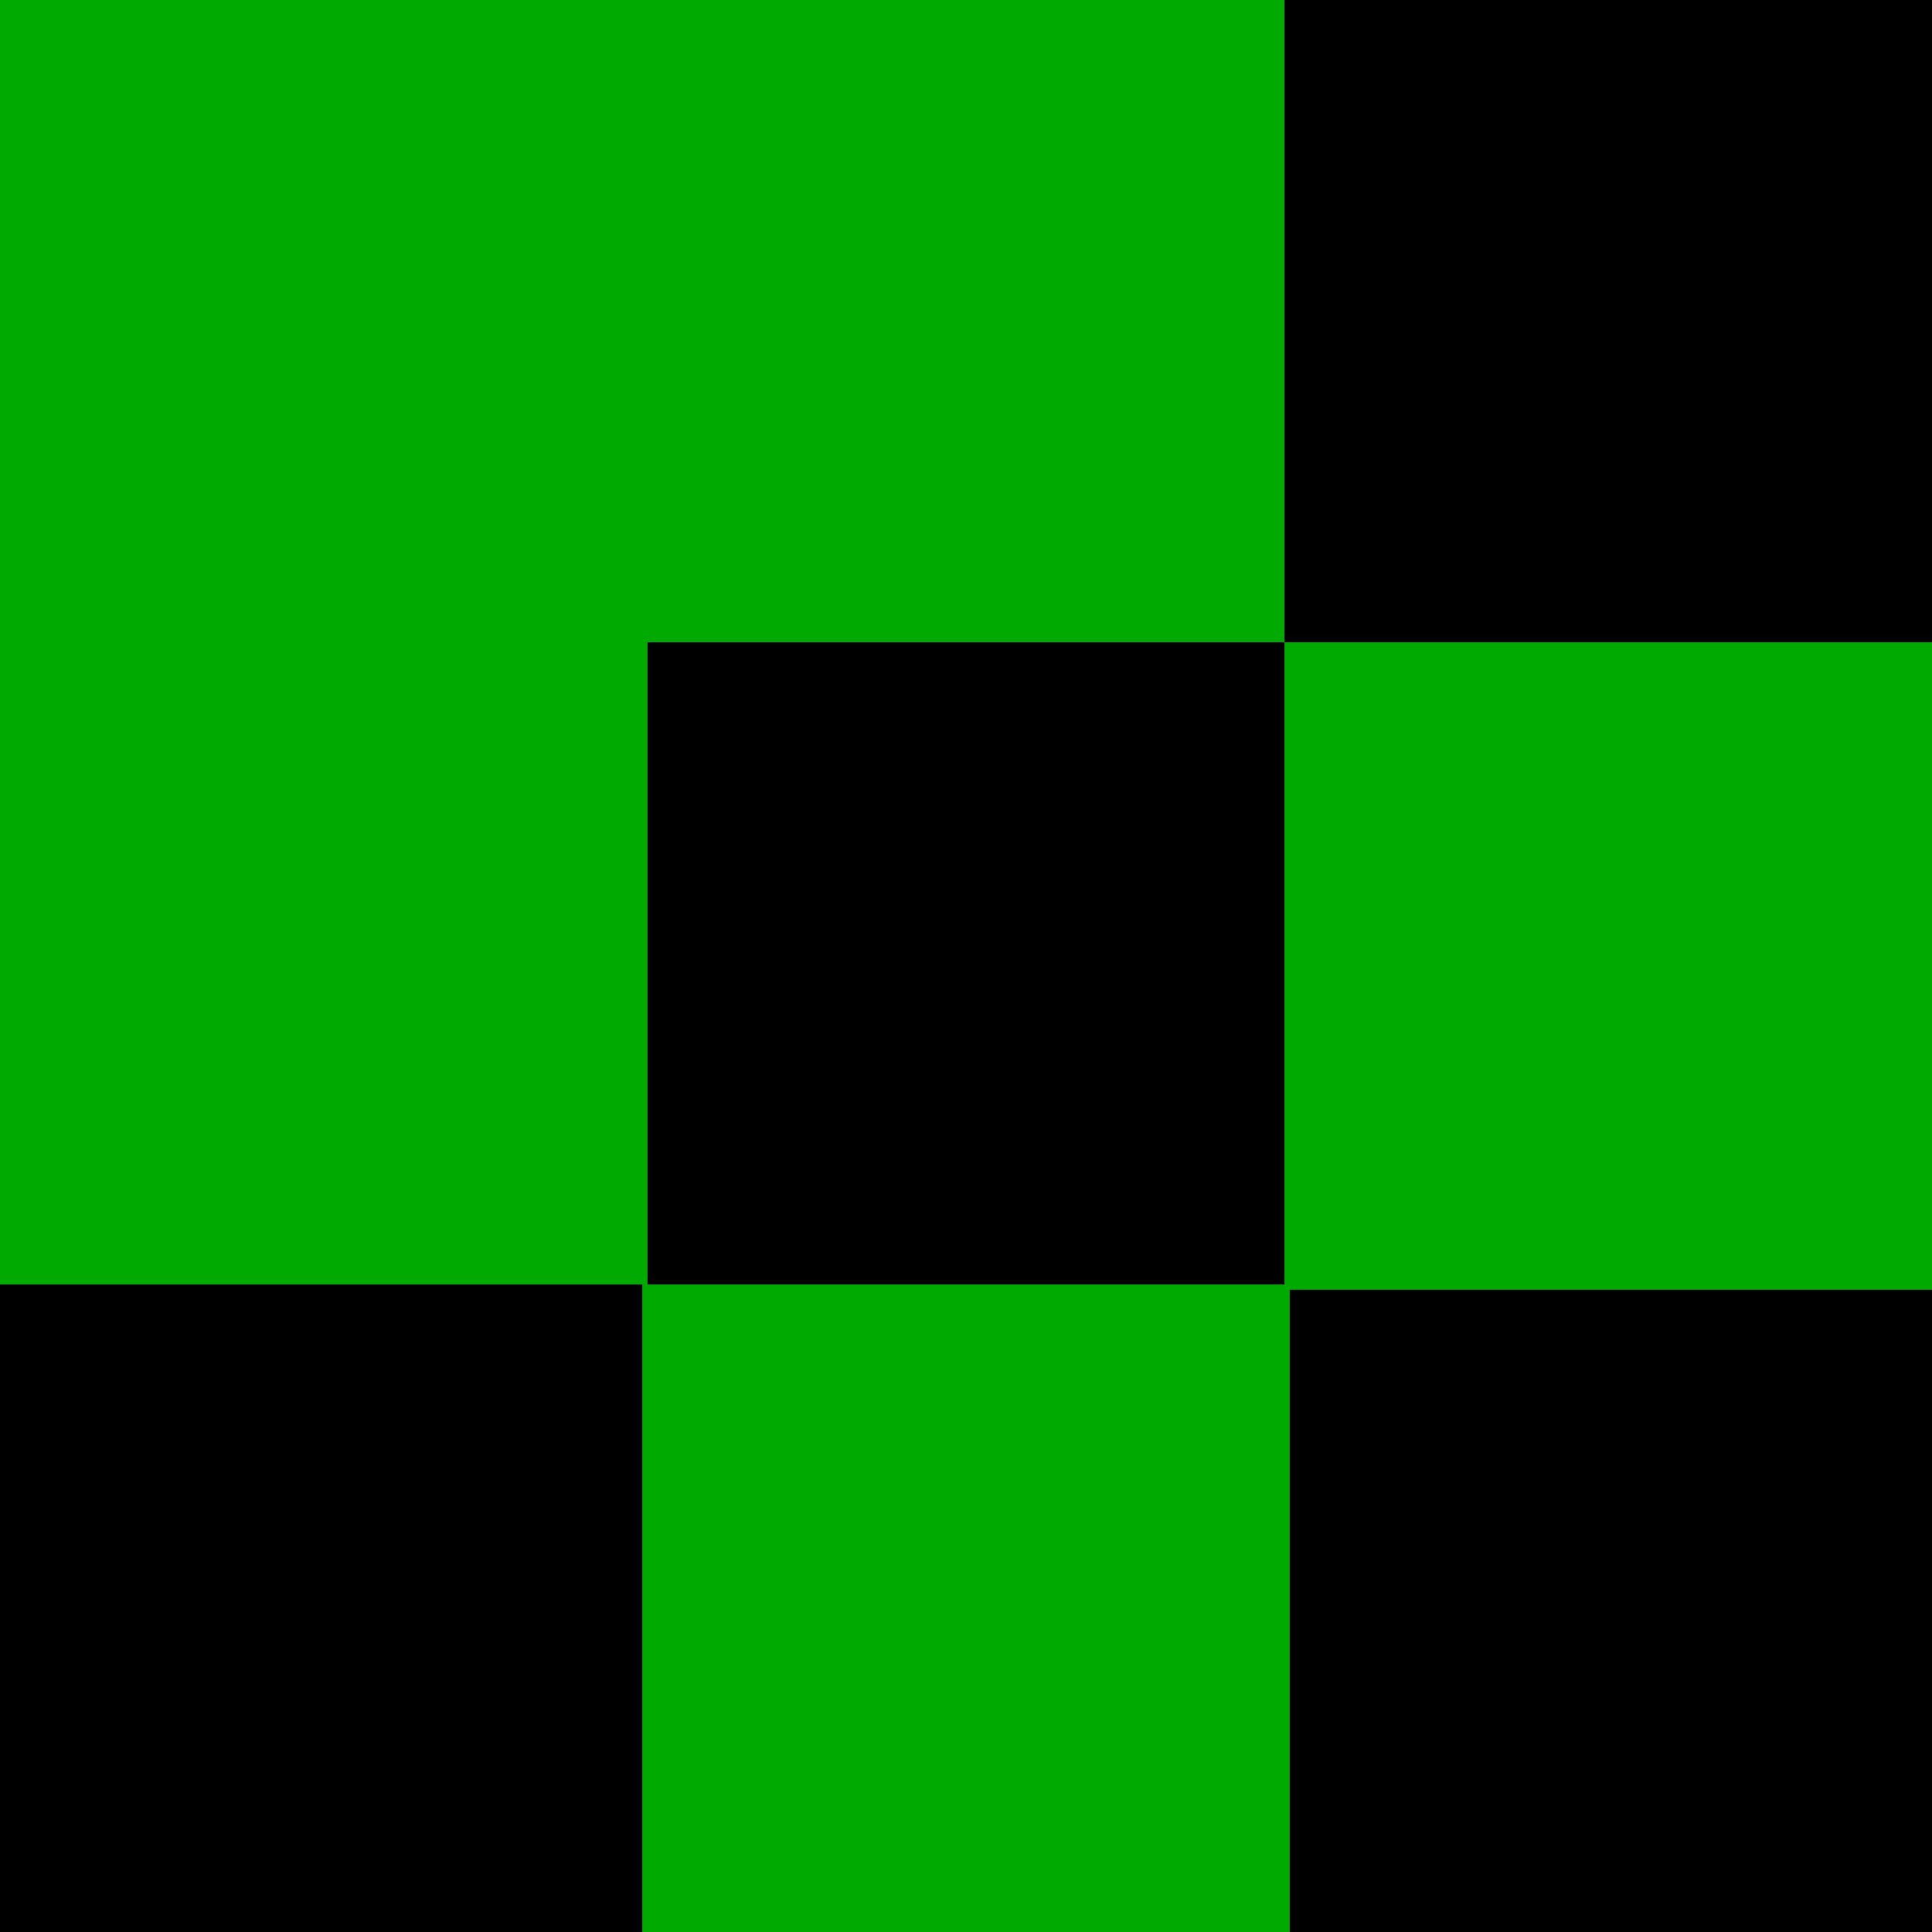
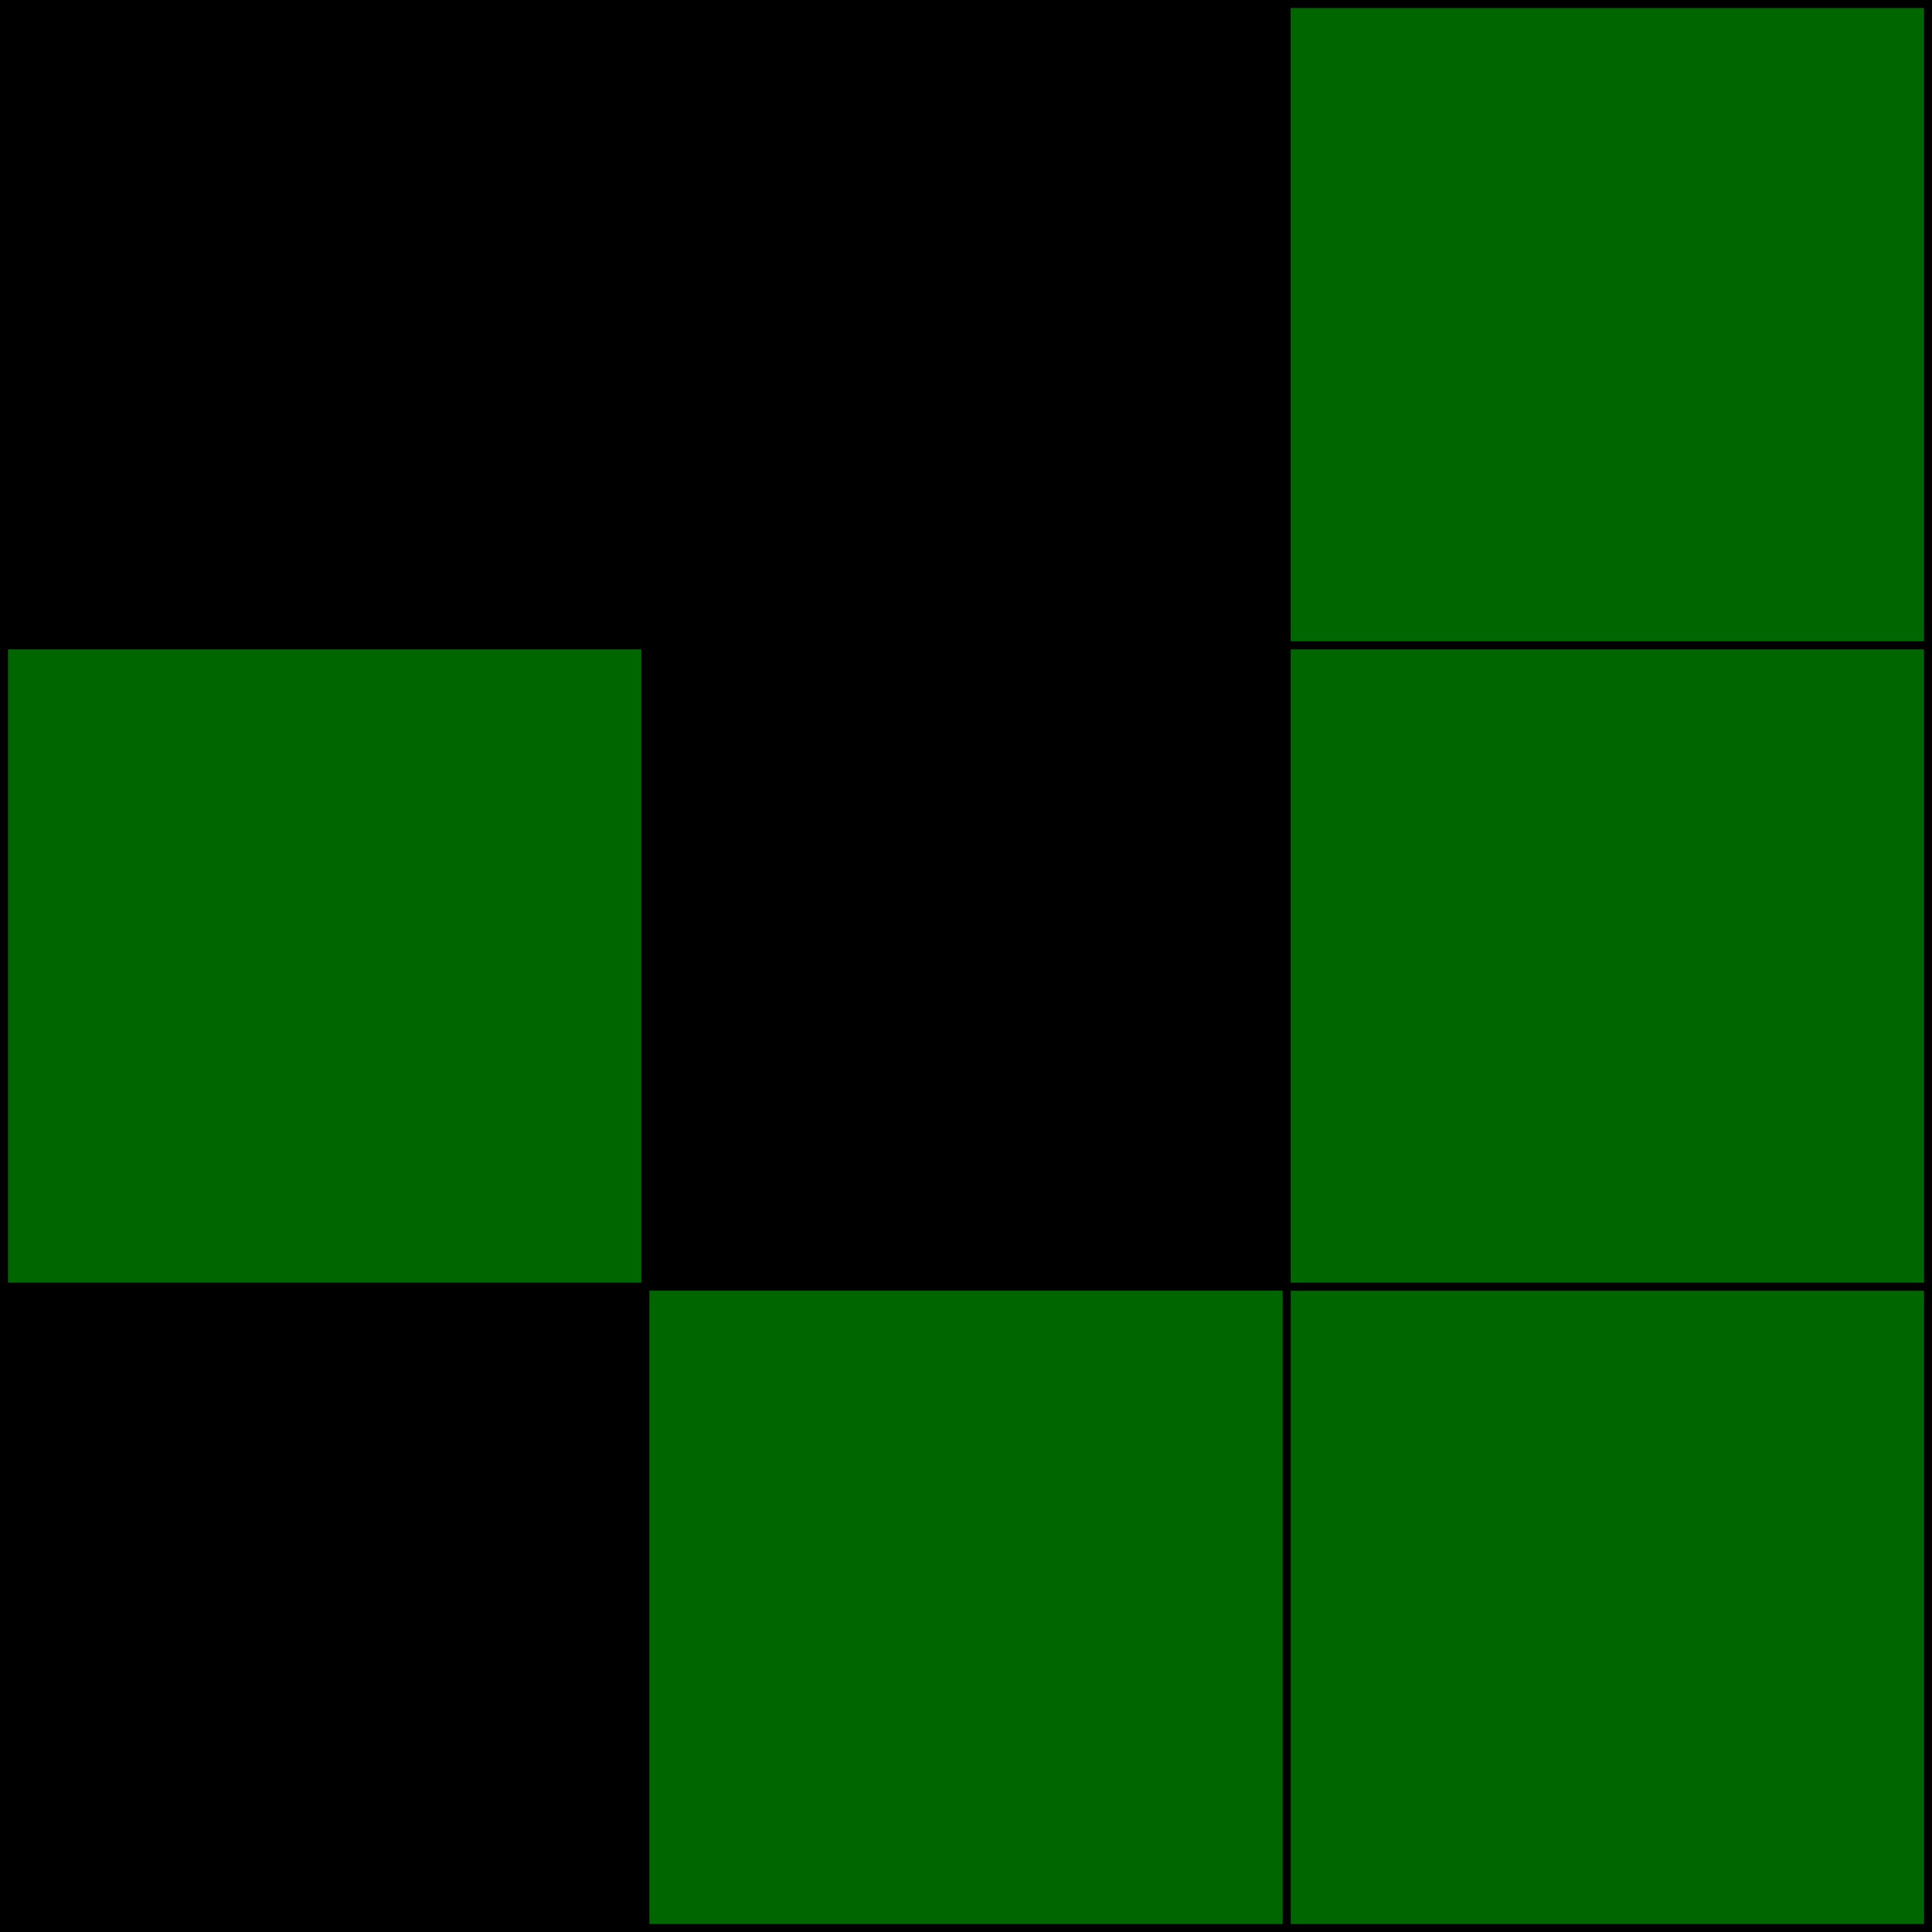
- <svg xmlns="http://www.w3.org/2000/svg" version="1.1" width="361px" height="361px" viewBox="-0.5 -0.5 361 361" style="background-color: rgb(255, 255, 255);">
-   <defs />
-   <g>
-     <rect x="0" y="0" width="120" height="120" fill="#00ff00" stroke="#000000" pointer-events="all" />
-     <rect x="240" y="0" width="120" height="120" fill="#000000" stroke="#000000" pointer-events="all" />
-     <rect x="120" y="0" width="120" height="120" fill="#00ff00" stroke="#000000" pointer-events="all" />
-     <rect x="0" y="120" width="120" height="120" fill="#00ff00" stroke="#000000" pointer-events="all" />
-     <rect x="120" y="120" width="120" height="120" fill="#000000" stroke="#000000" pointer-events="all" />
-     <rect x="240" y="120" width="120" height="120" fill="#00ff00" stroke="#000000" pointer-events="all" />
-     <rect x="0" y="240" width="120" height="120" fill="#000000" stroke="#000000" pointer-events="all" />
-     <rect x="120" y="240" width="120" height="120" fill="#006600" stroke="#000000" pointer-events="all" />
-     <rect x="240" y="240" width="120" height="120" fill="#000000" stroke="#000000" pointer-events="all" />
-     <rect x="120" y="0" width="120" height="120" fill="#00aa00" stroke="#000000" pointer-events="all" />
-     <rect x="0" y="0" width="120" height="120" fill="#00aa00" stroke="#000000" pointer-events="all" />
-     <rect x="0" y="120" width="120" height="120" fill="#00aa00" stroke="#000000" pointer-events="all" />
-     <rect x="240" y="120" width="120" height="120" fill="#006600" stroke="#000000" pointer-events="all" />
-     <rect x="240" y="120" width="120" height="120" fill="#00aa00" stroke="#000000" pointer-events="all" />
-     <rect x="120" y="240" width="120" height="120" fill="#00aa00" stroke="#000000" pointer-events="all" />
-     <rect x="0" y="0" width="120" height="120" fill="#00aa00" stroke="#00aa00" pointer-events="all" />
-     <rect x="120" y="0" width="120" height="120" fill="#00aa00" stroke="#00aa00" pointer-events="all" />
-     <rect x="240" y="0" width="120" height="120" fill="#000000" stroke="#000000" pointer-events="all" />
-     <rect x="240" y="120" width="120" height="120" fill="#00aa00" stroke="#000000" pointer-events="all" />
-     <rect x="120" y="120" width="120" height="120" fill="#000000" stroke="#000000" pointer-events="all" />
-     <rect x="0" y="120" width="120" height="120" fill="#00aa00" stroke="#00aa00" pointer-events="all" />
-     <rect x="0" y="240" width="120" height="120" fill="#000000" stroke="#000000" pointer-events="all" />
-     <rect x="120" y="240" width="120" height="120" fill="#00aa00" stroke="#000000" pointer-events="all" />
-     <rect x="240" y="120" width="120" height="120" fill="#00aa00" stroke="#00aa00" pointer-events="all" />
-     <rect x="120" y="240" width="120" height="120" fill="#00aa00" stroke="#00aa00" pointer-events="all" />
-   </g>
+ <svg xmlns="http://www.w3.org/2000/svg" version="1.1" width="241px" height="241px" viewBox="-0.5 -0.5 241 241" style="background-color: rgb(255, 255, 255);">
+   <rect x="0" y="0" width="240" height="240" fill="#000000" stroke="#000000" pointer-events="all" />
+   <rect x="160" y="0" width="80" height="80" fill="#006600" stroke="#000000" pointer-events="all" />
+   <rect x="160" y="160" width="80" height="80" fill="#006600" stroke="#000000" pointer-events="all" />
+   <rect x="0" y="80" width="80" height="80" fill="#006600" stroke="#000000" pointer-events="all" />
+   <rect x="80" y="160" width="80" height="80" fill="#006600" stroke="#000000" pointer-events="all" />
+   <rect x="160" y="80" width="80" height="80" fill="#006600" stroke="#000000" pointer-events="all" />
</svg>
